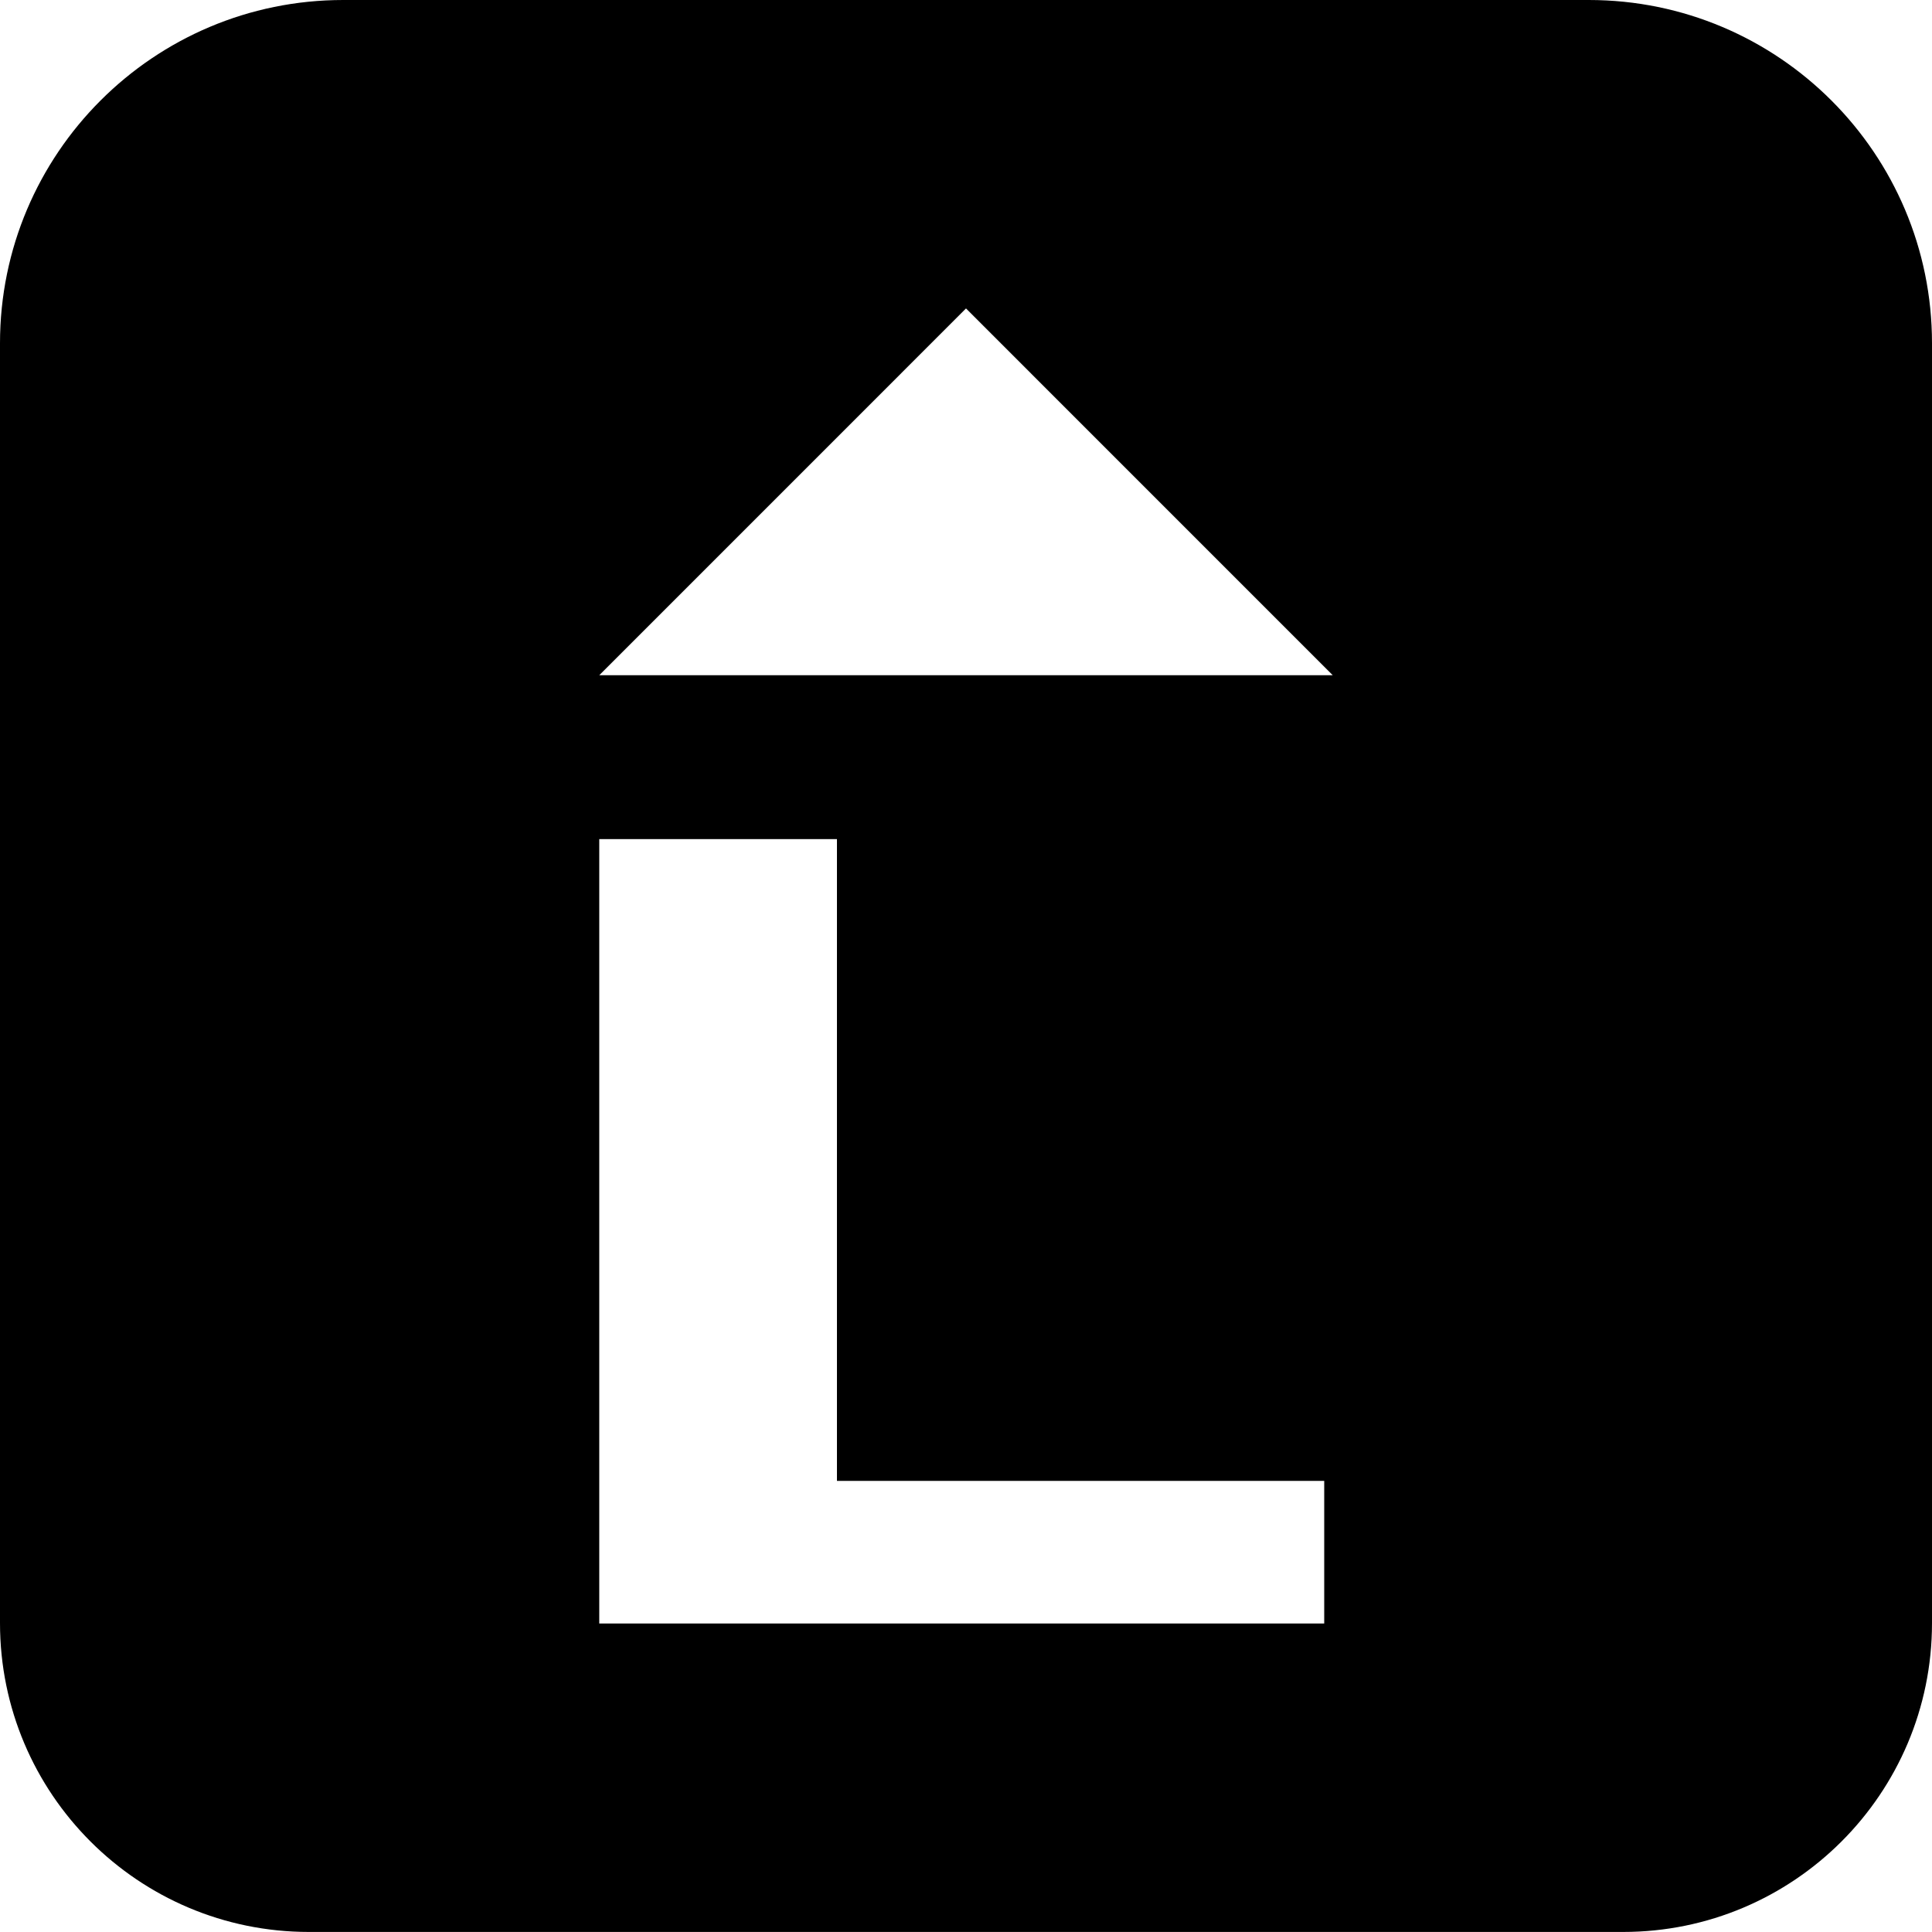
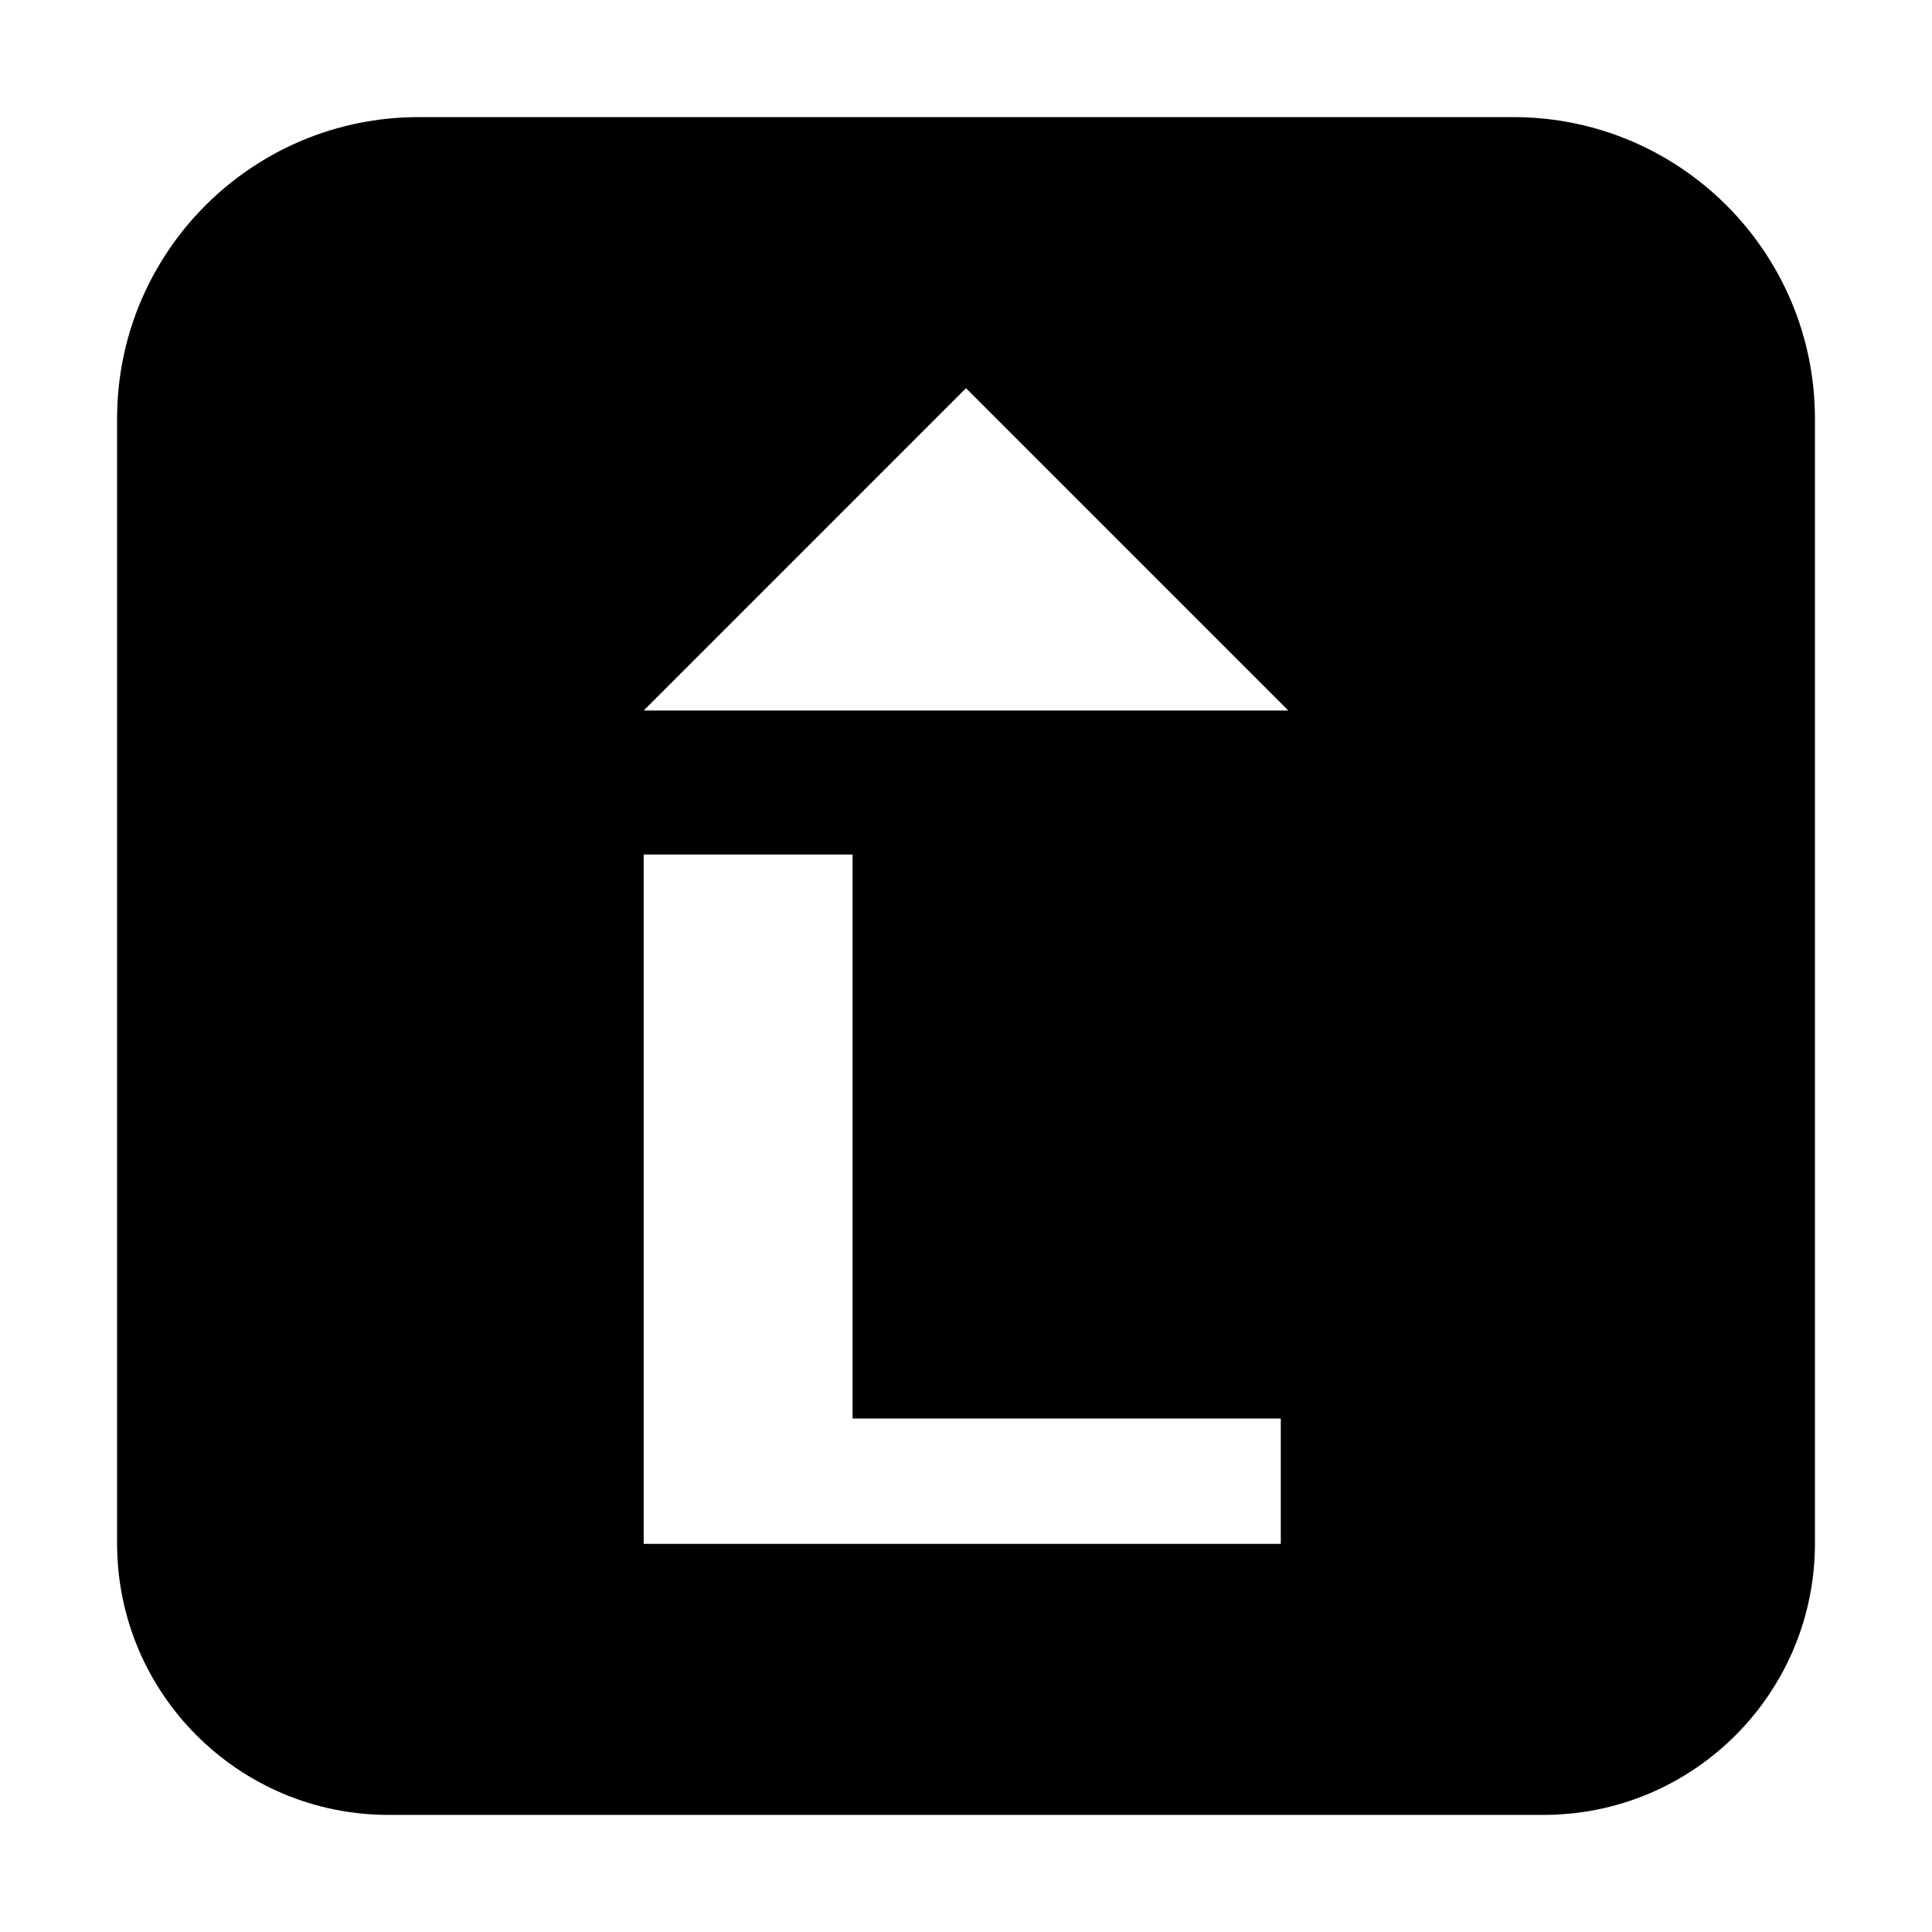
- <svg xmlns="http://www.w3.org/2000/svg" id="Layer_1" data-name="Layer 1" viewBox="0 0 439.4 439.39">
-   <path d="M361.34,0H78.06C34.95,0,0,34.95,0,78.06V369.14c0,38.8,31.46,70.25,70.26,70.25H369.14c38.8,0,70.26-31.45,70.26-70.25V78.06C439.4,34.95,404.45,0,361.34,0Zm-60.17,369.24H136.29V190.84h54.06v145.96h110.82v32.44ZM136.29,153.57l83.41-83.42,83.41,83.42H136.29Z" />
+ <svg xmlns="http://www.w3.org/2000/svg" width="500" height="500" viewBox="0 0 132.292 132.292" version="1.1" id="svg8" xml:space="preserve">
+   <defs id="defs2">
+     <rect x="18.92" y="-58.63" width="468.162" height="102.723" id="rect5337" />
+   </defs>
+   <g id="layer1" transform="translate(0,-164.7083)">
+     <path d="M 103.621,172.727 H 28.67 c -11.406,0 -20.653,9.247 -20.653,20.653 v 77.015 c 0,10.266 8.324,18.587 18.59,18.587 h 79.079 c 10.266,0 18.59,-8.321 18.59,-18.587 v -77.015 c 0,-11.406 -9.247,-20.653 -20.653,-20.653 z m -15.92,97.695 h -43.624 V 223.22 h 14.303 v 38.619 h 29.321 z m -43.624,-57.063 22.069,-22.072 22.069,22.072 z" id="path691" style="stroke-width:0.265" />
+   </g>
</svg>
